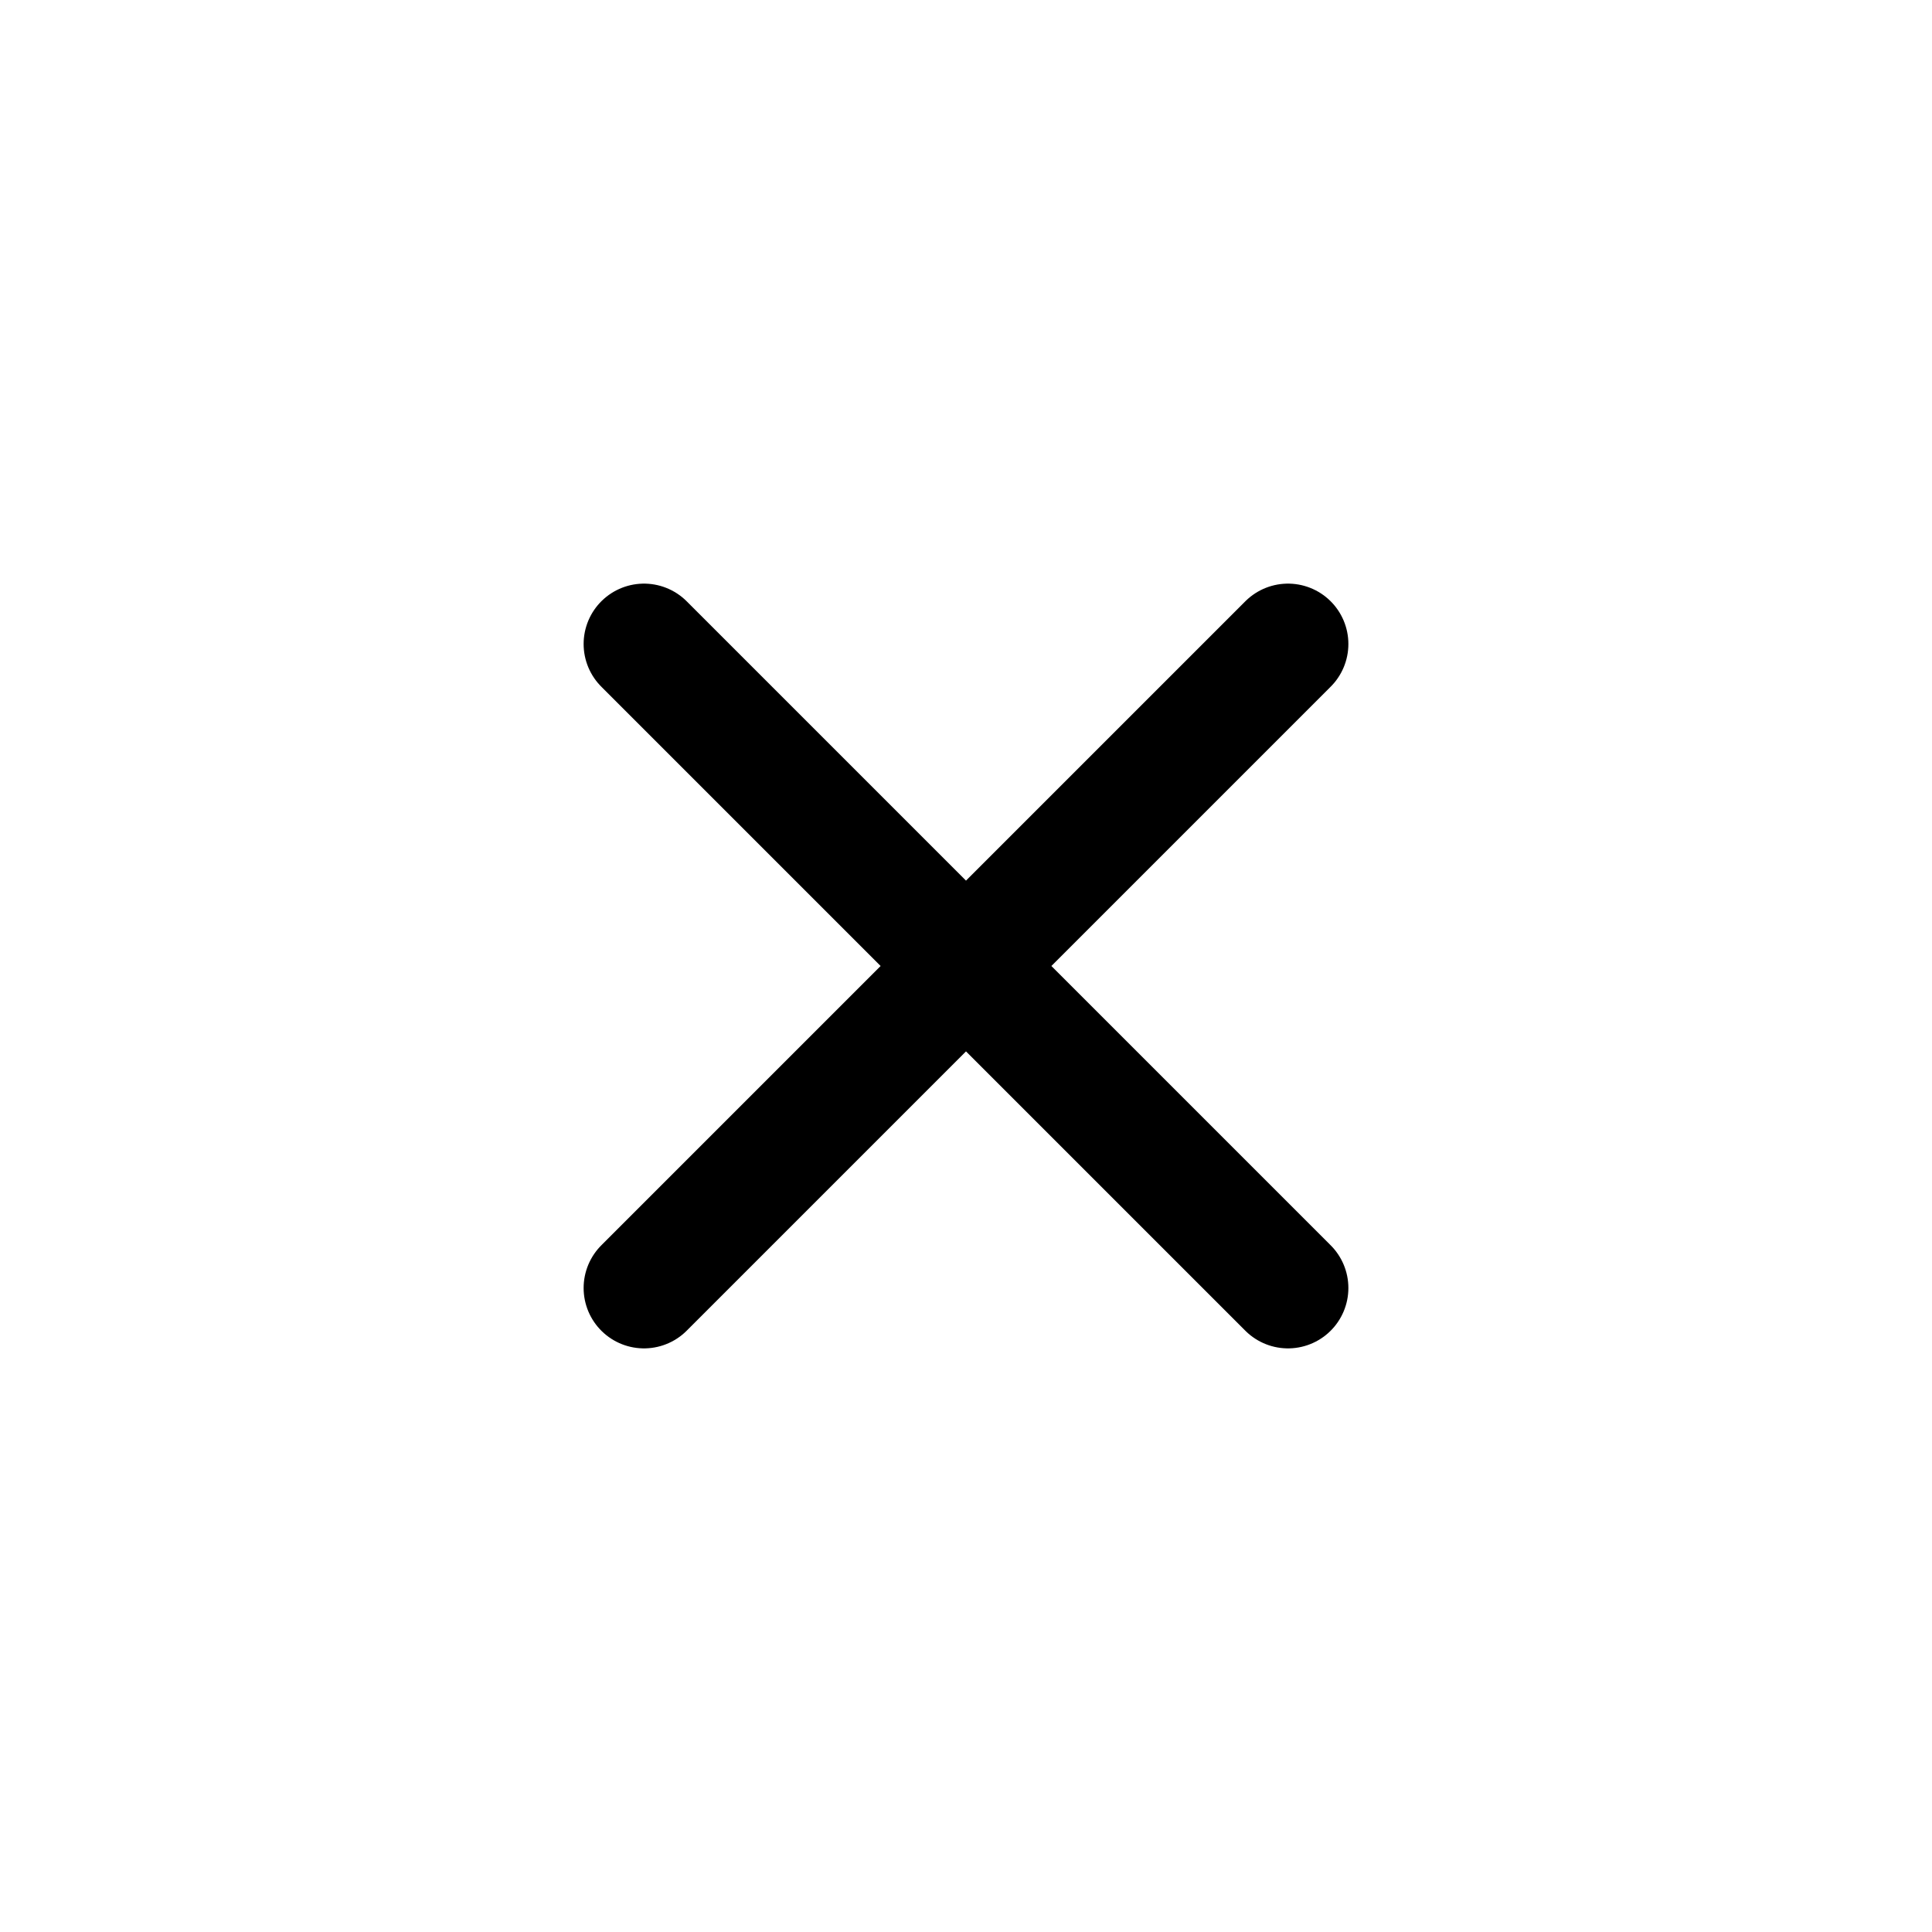
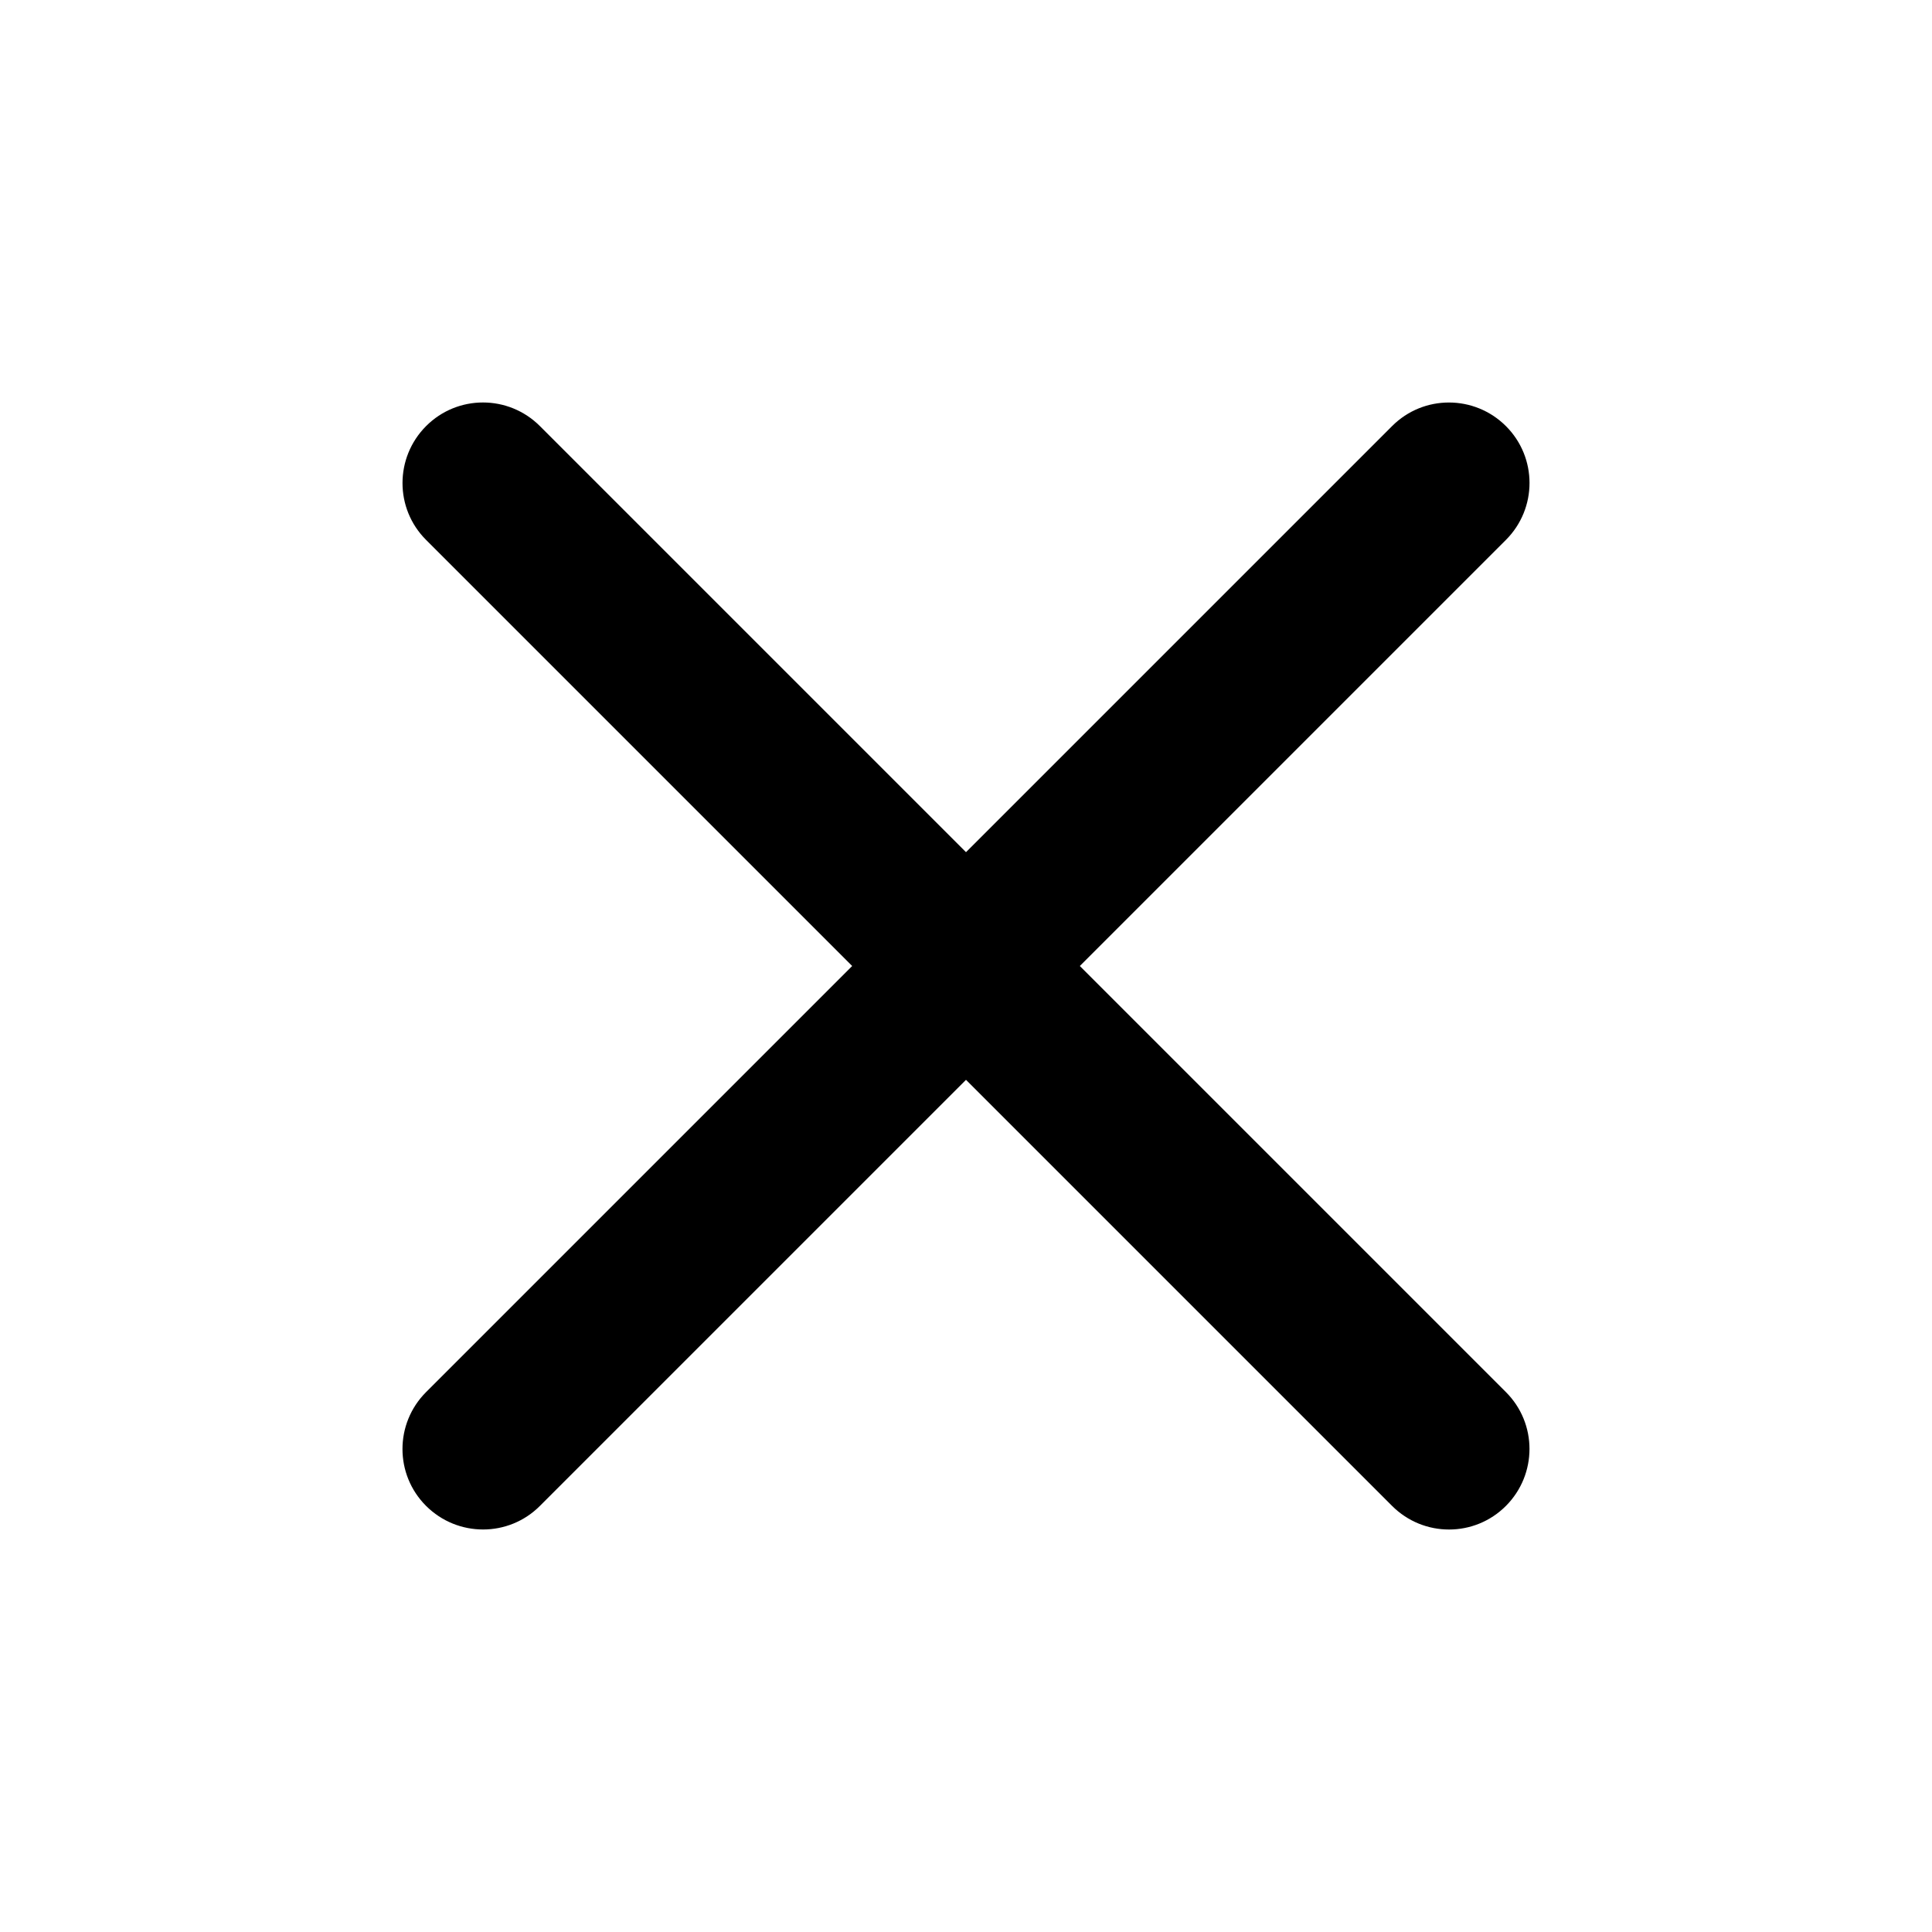
- <svg xmlns="http://www.w3.org/2000/svg" width="800px" height="800px" viewBox="0 0 24 24" fill="none">
-   <path d="M16 8L8 16M8 8L16 16" stroke="#000000" stroke-width="1.5" stroke-linecap="round" stroke-linejoin="round" />
+ <svg xmlns="http://www.w3.org/2000/svg" class="ast-mobile-svg ast-close-svg" fill="currentColor" version="1.1" width="24" height="24" viewBox="0 0 24 24">
+   <path d="M5.293 6.707l5.293 5.293-5.293 5.293c-0.391 0.391-0.391 1.024 0 1.414s1.024 0.391 1.414 0l5.293-5.293 5.293 5.293c0.391 0.391 1.024 0.391 1.414 0s0.391-1.024 0-1.414l-5.293-5.293 5.293-5.293c0.391-0.391 0.391-1.024 0-1.414s-1.024-0.391-1.414 0l-5.293 5.293-5.293-5.293c-0.391-0.391-1.024-0.391-1.414 0s-0.391 1.024 0 1.414z" />
</svg>
